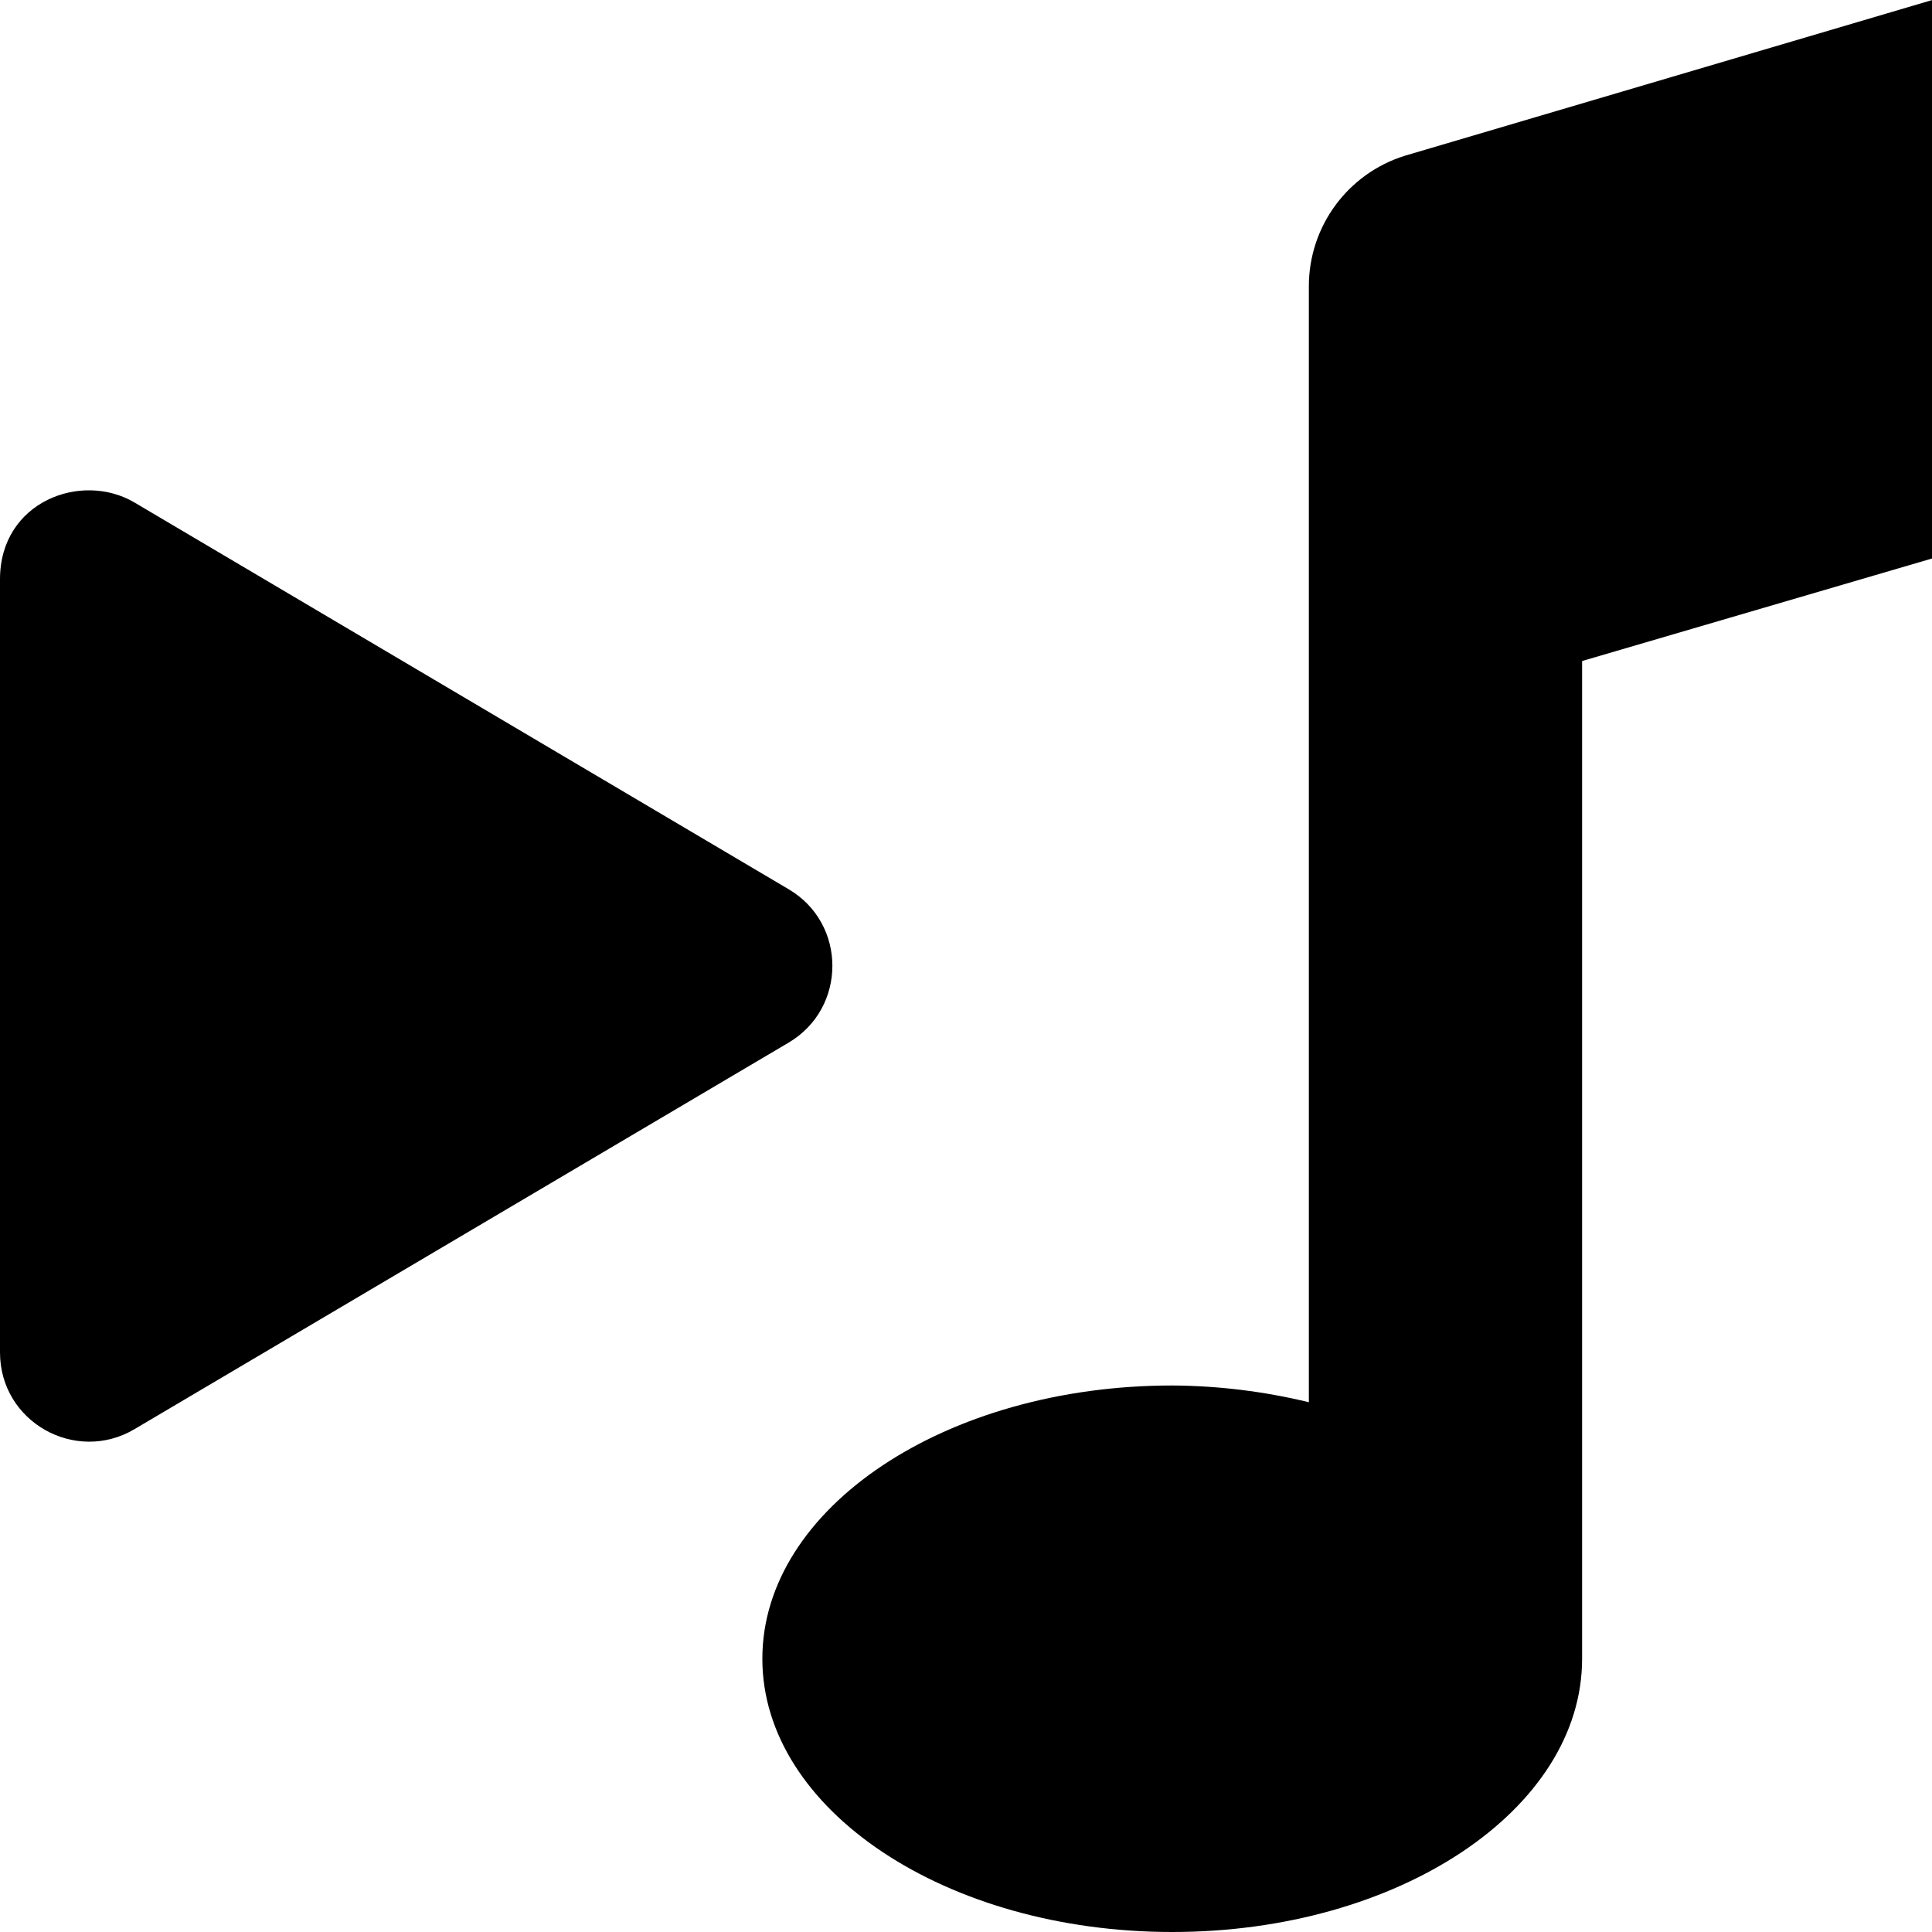
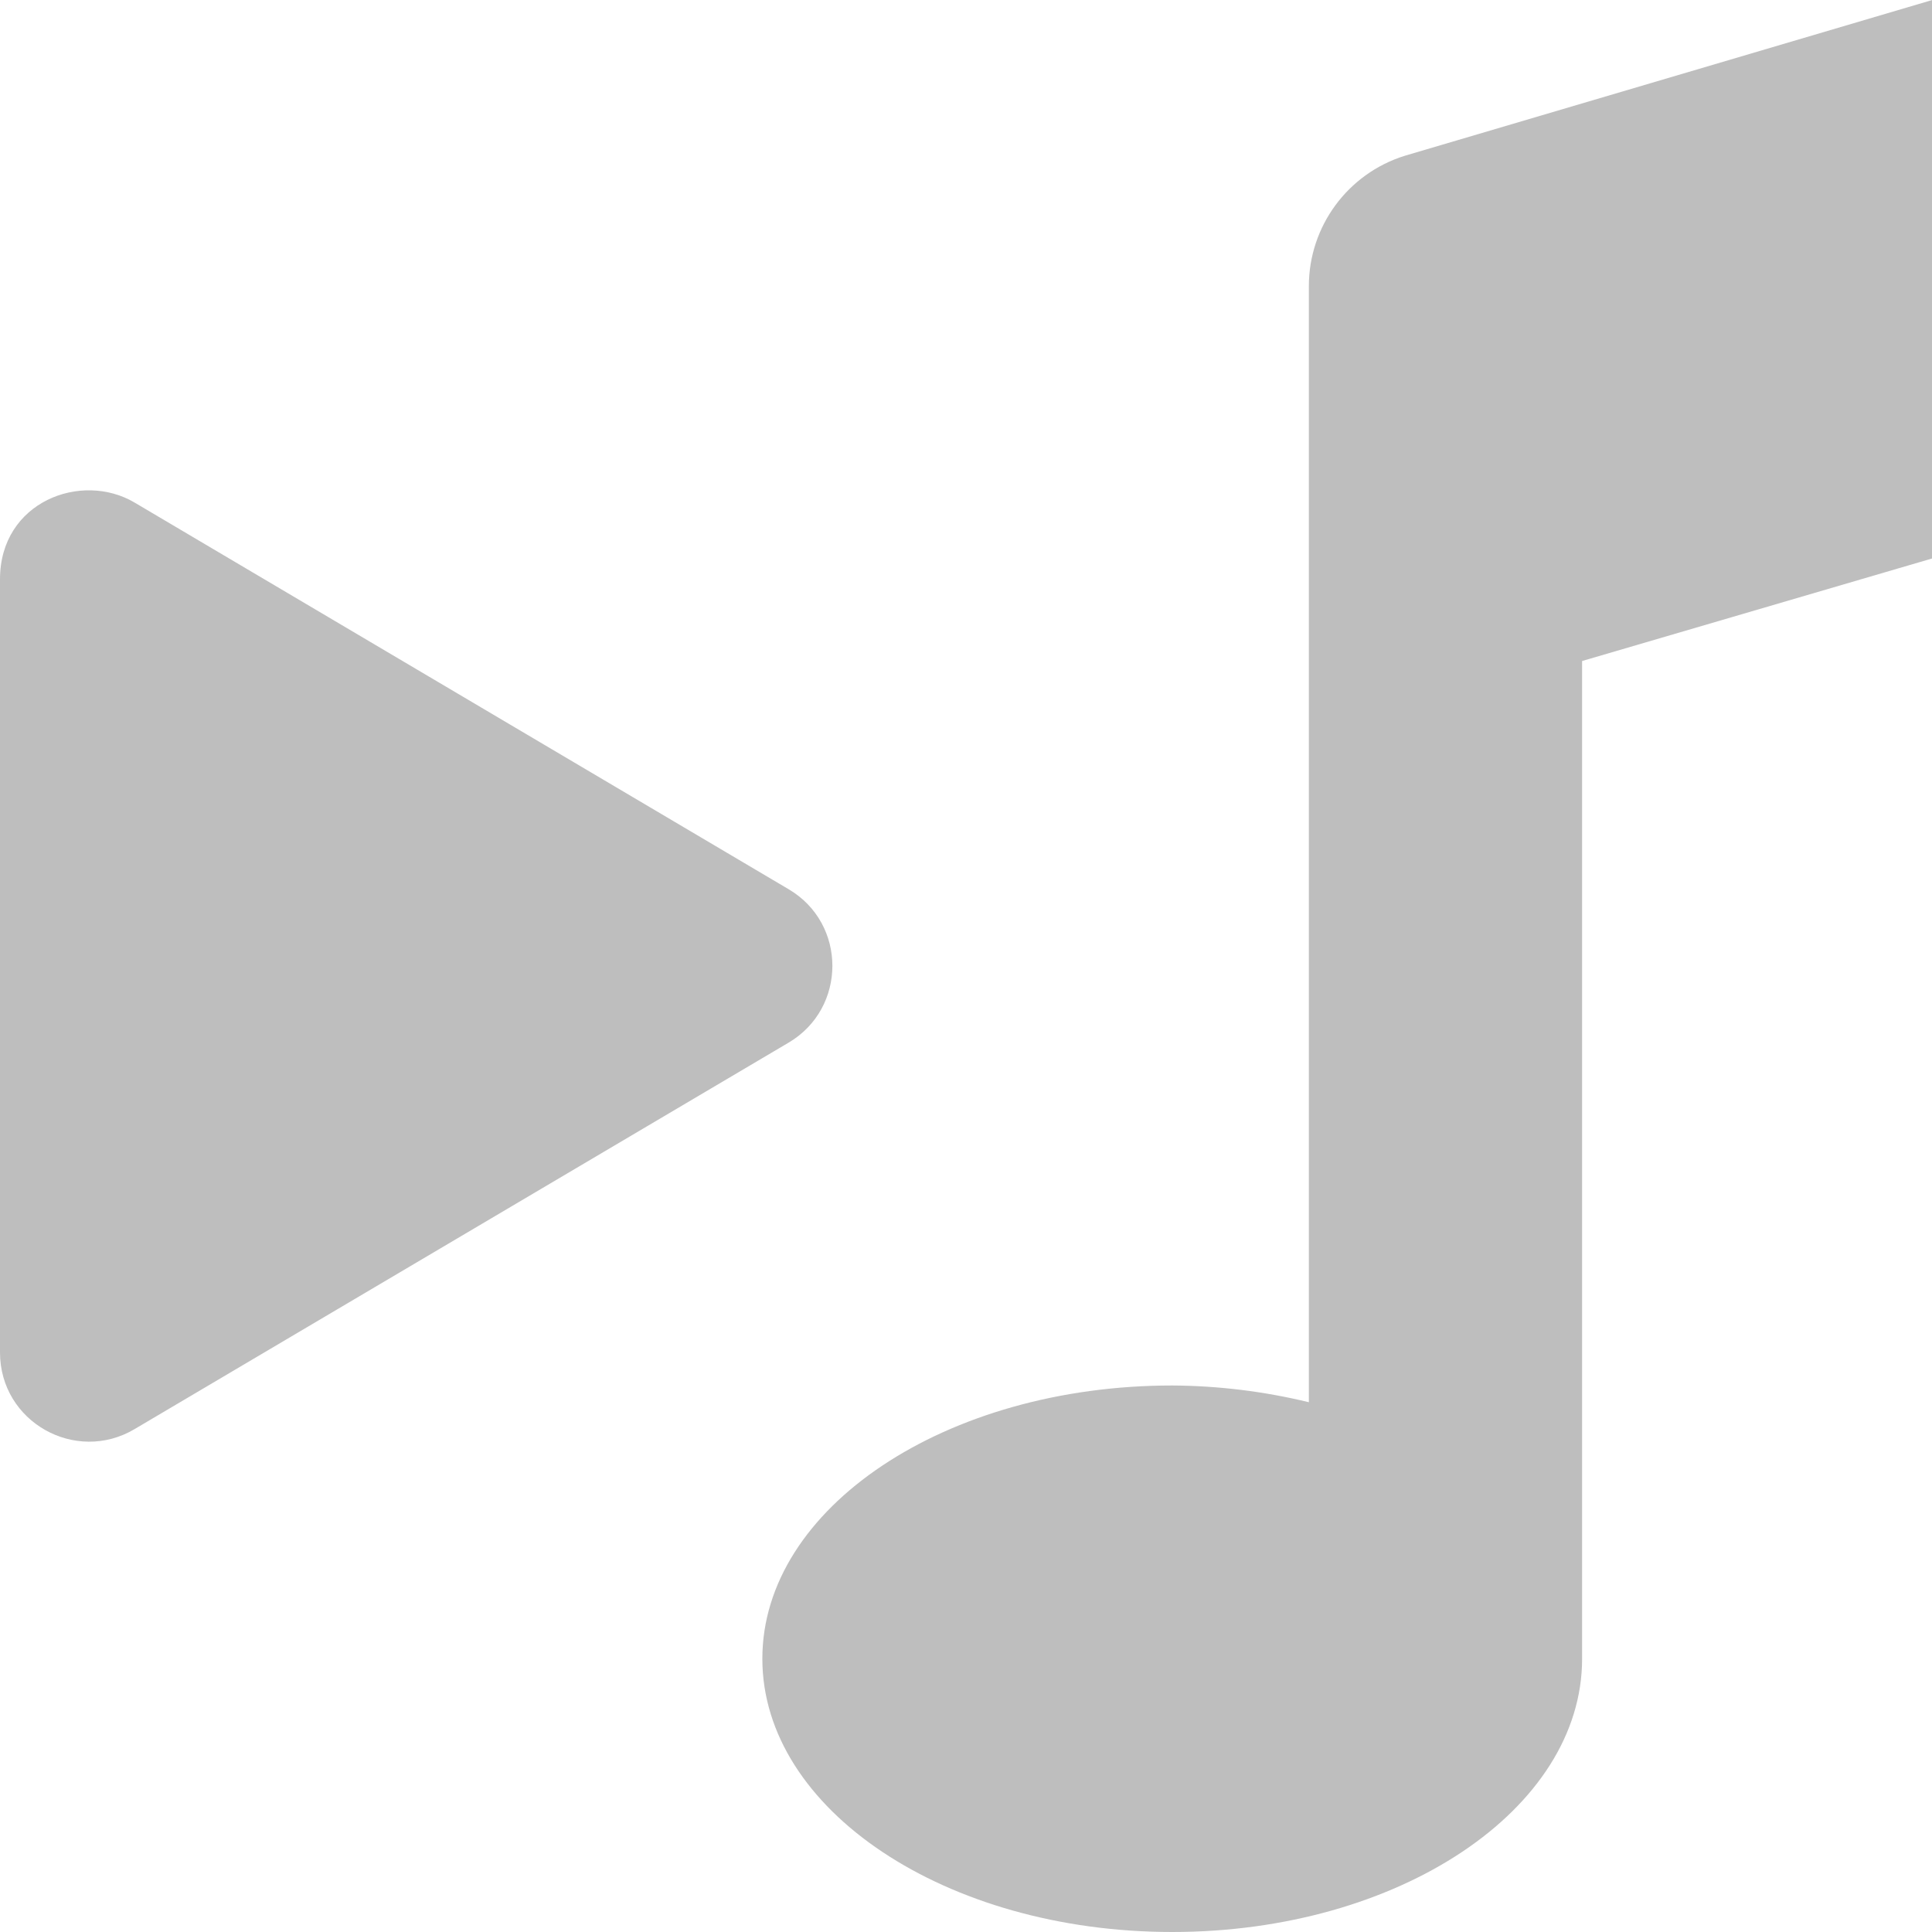
<svg xmlns="http://www.w3.org/2000/svg" viewBox="0 0 512 512">
-   <path d="M 208.975,235.643 35.65,133.174 C 21.567,124.852 0,132.928 0,153.51 V 358.4 c 0,18.465 20.04,29.593 35.65,20.336 l 173.325,-102.42 c 15.462,-9.11 15.511,-31.563 0,-40.672 z M 512.075,0 372.217,41.301 a 36.207,36.207 0 0 0 -25.356,34.521 v 295.782 a 157.278,157.278 0 0 0 -36.207,-4.435 c -59.97,0 -108.624,32.429 -108.624,72.417 0,39.987 48.655,72.414 108.624,72.414 59.968,0 108.62,-32.427 108.62,-72.414 v -264.41 l 92.8,-27.187 z" />
+   <path d="M 208.975,235.643 35.65,133.174 C 21.567,124.852 0,132.928 0,153.51 V 358.4 c 0,18.465 20.04,29.593 35.65,20.336 l 173.325,-102.42 c 15.462,-9.11 15.511,-31.563 0,-40.672 z M 512.075,0 372.217,41.301 a 36.207,36.207 0 0 0 -25.356,34.521 v 295.782 a 157.278,157.278 0 0 0 -36.207,-4.435 c -59.97,0 -108.624,32.429 -108.624,72.417 0,39.987 48.655,72.414 108.624,72.414 59.968,0 108.62,-32.427 108.62,-72.414 v -264.41 l 92.8,-27.187 z" fill="#bebebe" />
</svg>
